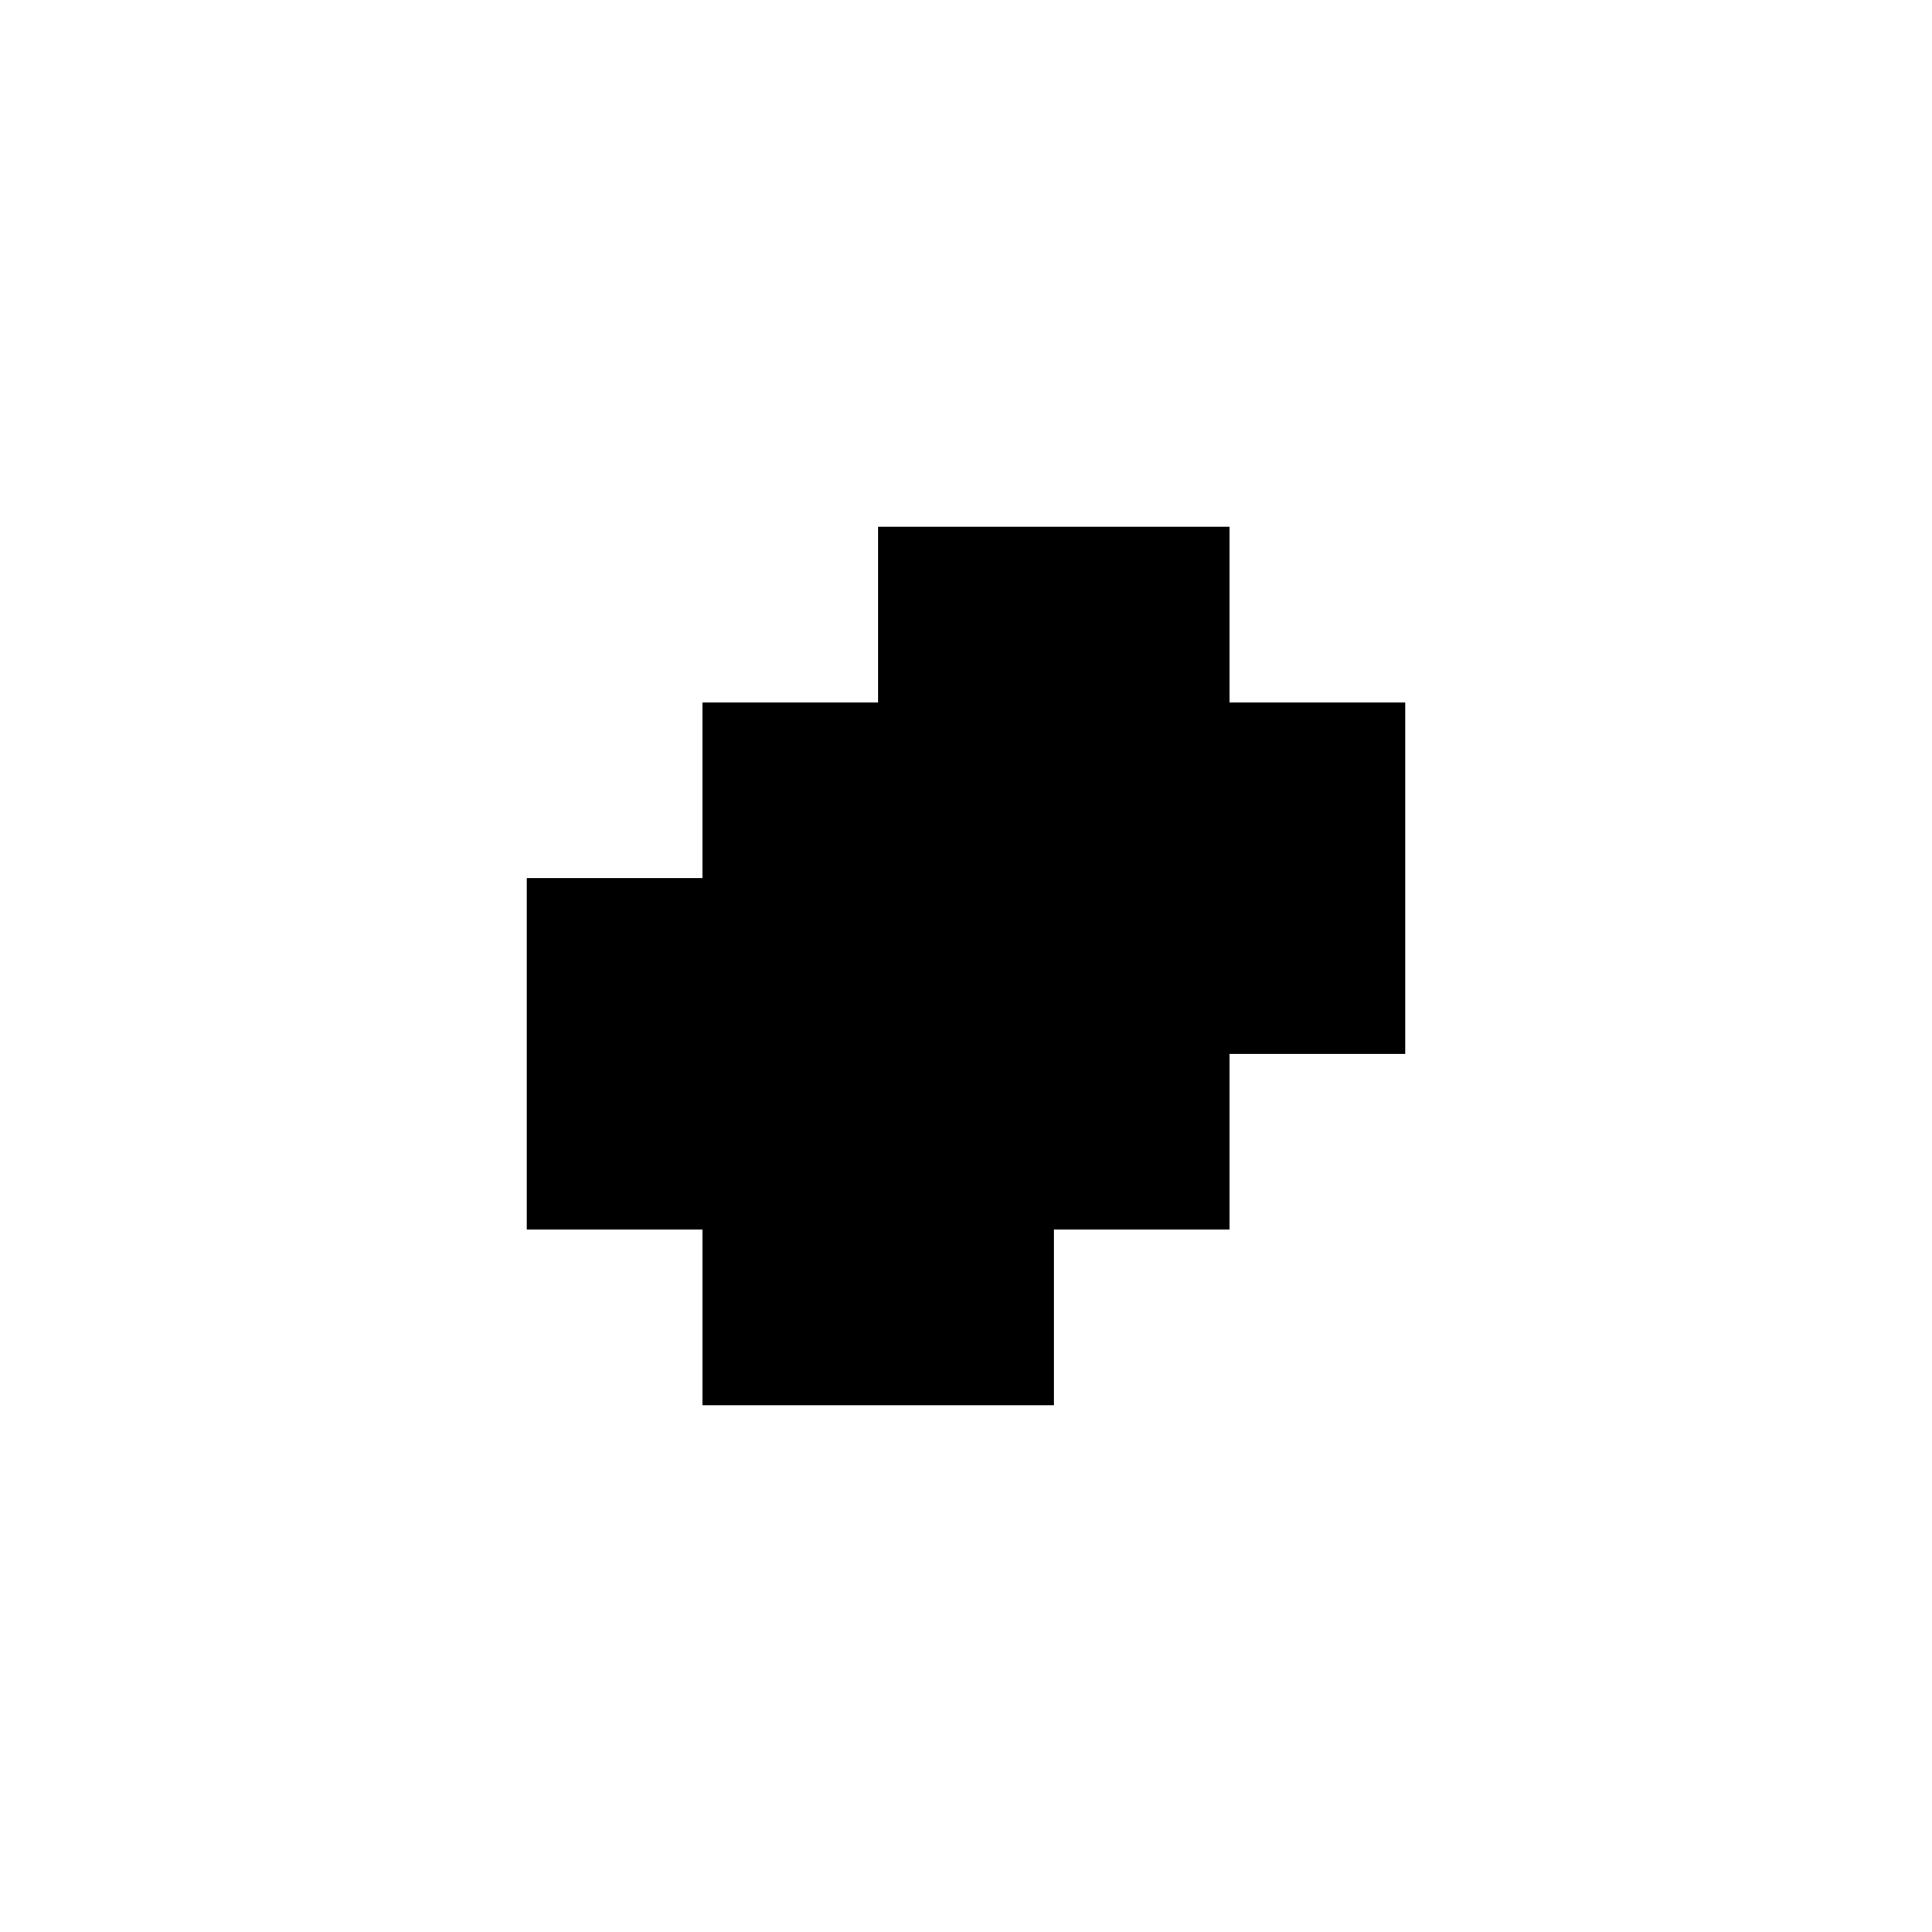
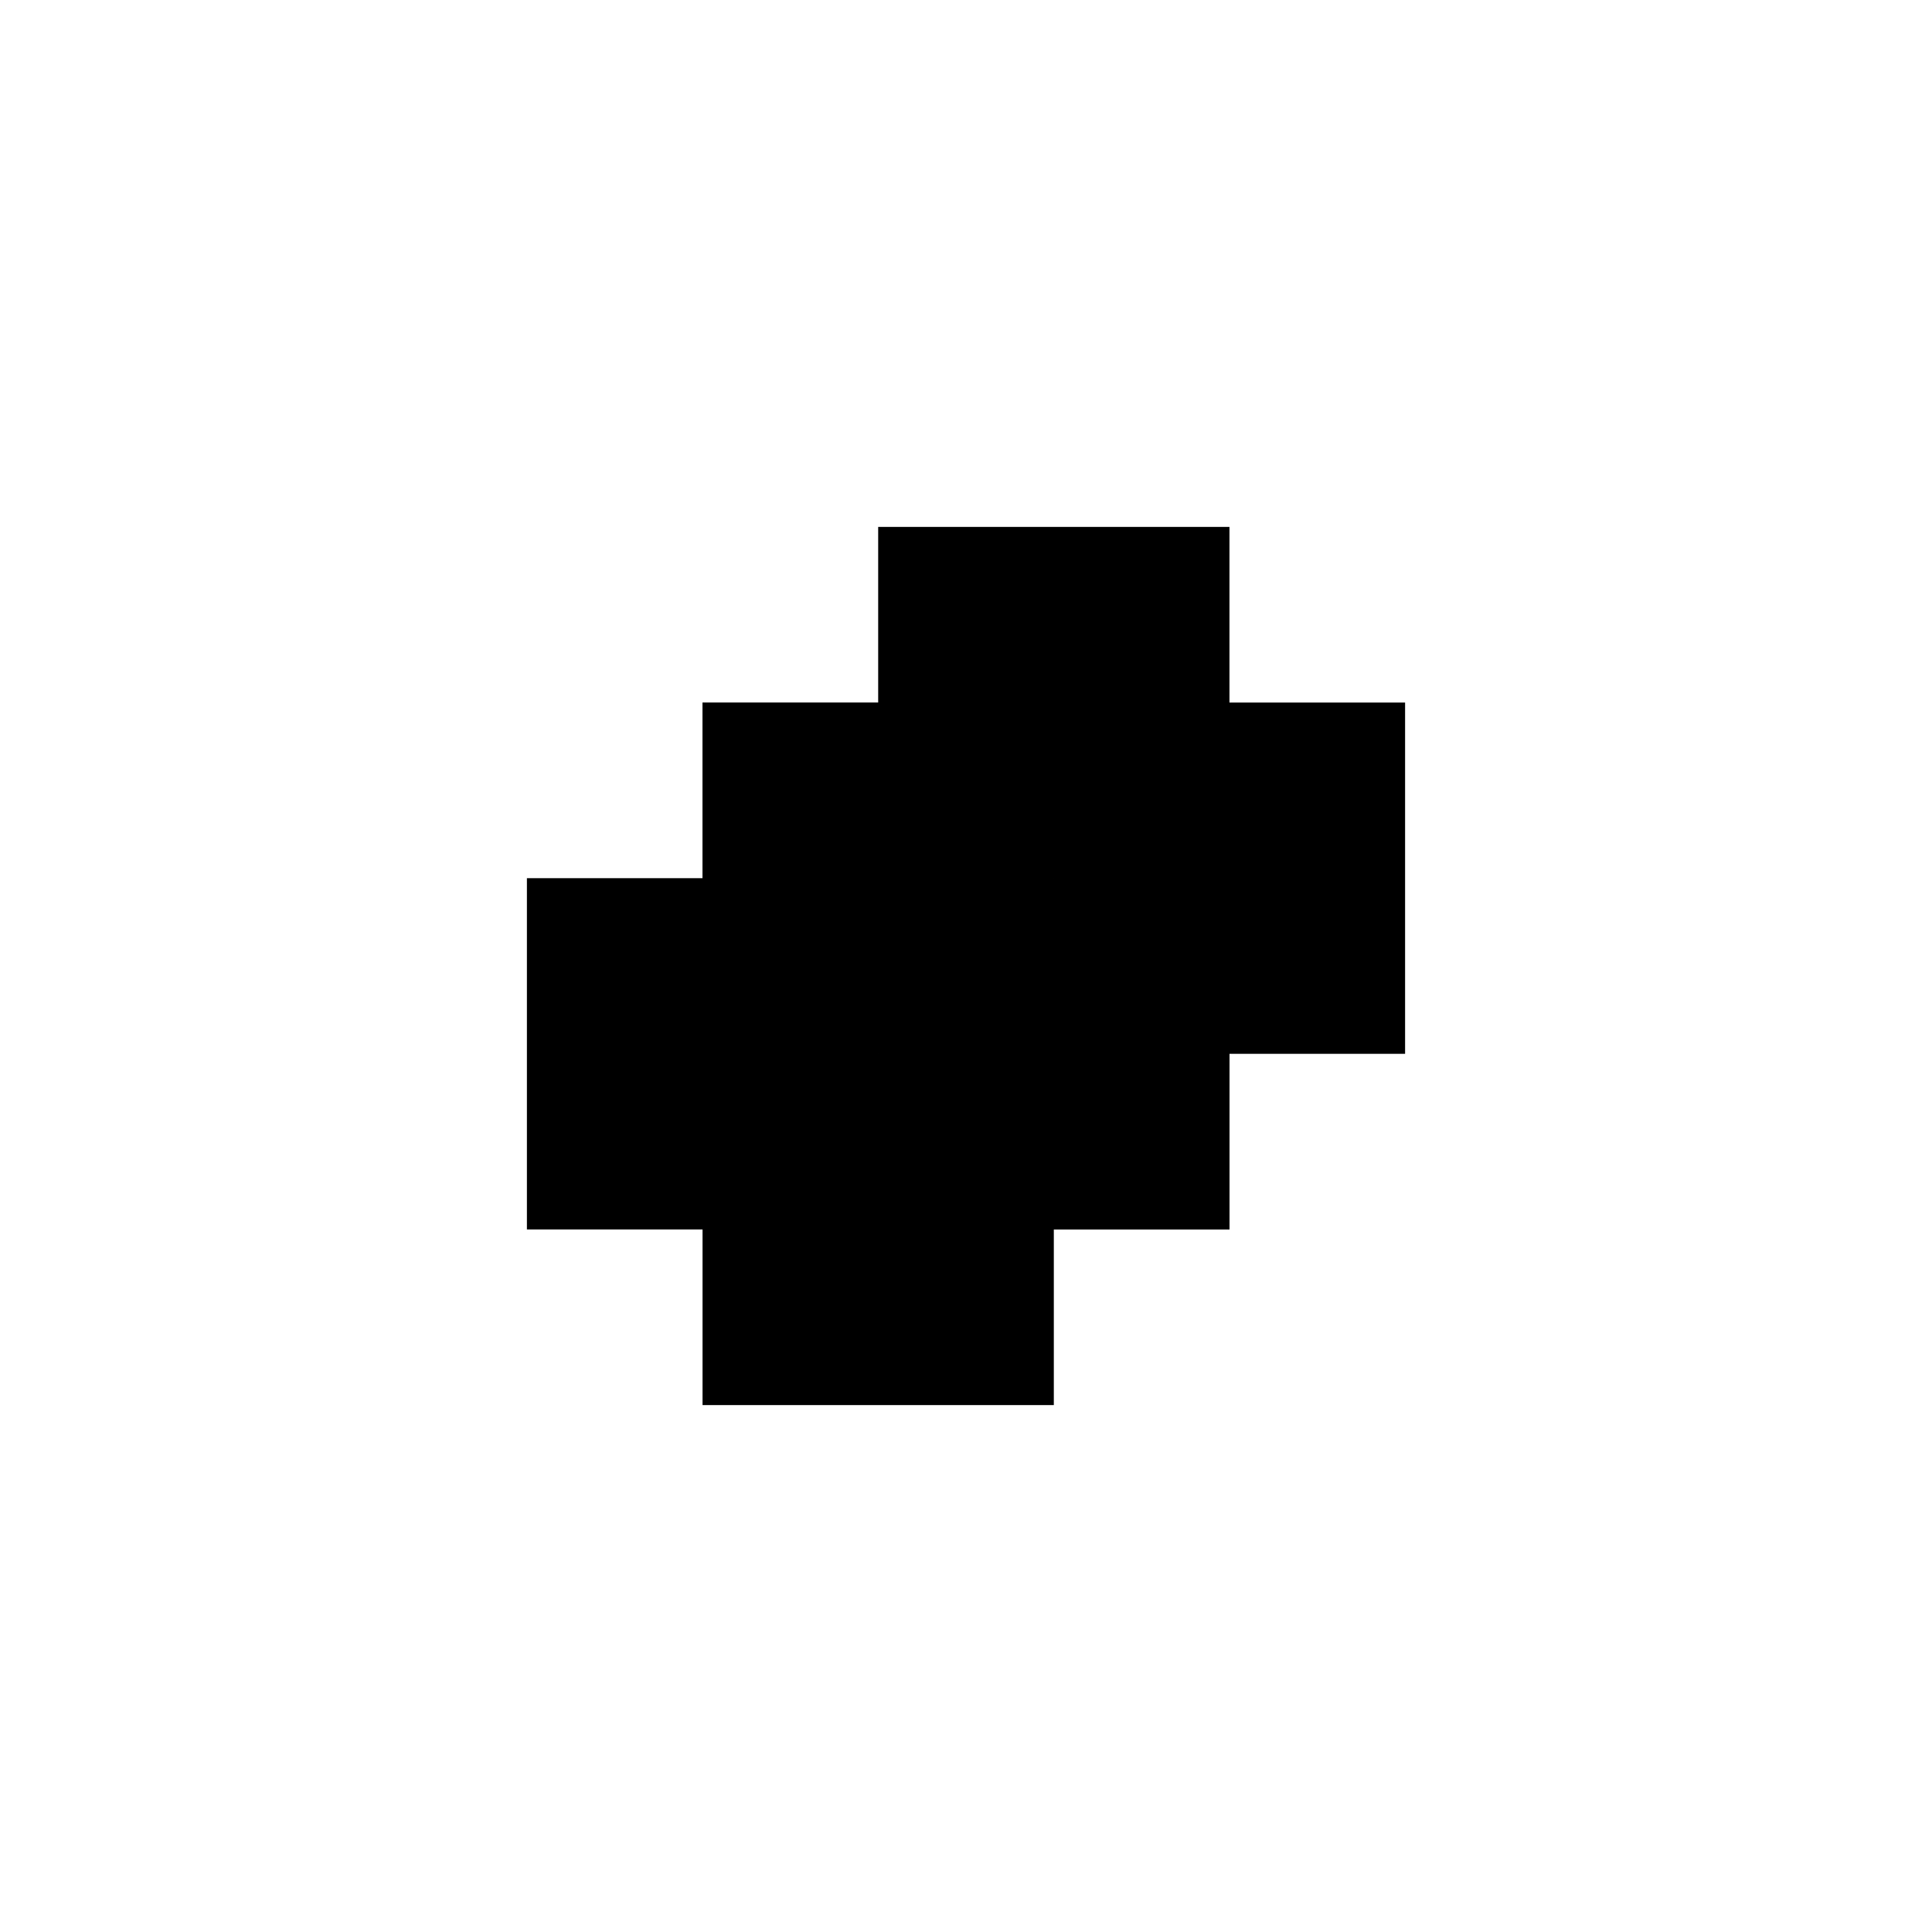
<svg xmlns="http://www.w3.org/2000/svg" viewBox="0 0 5.5 5.5">
  <g class="visible" fill="none" stroke="black" stroke-width="1.0">
    <polyline points="2.0,3.5 2.0,2.5" />
    <polyline points="2.0,3.5 3.0,3.5" />
    <polyline points="2.0,2.5 3.0,2.5" />
    <polyline points="2.5,2.5 2.5,2.0" />
    <polyline points="2.5,2.0 3.5,2.0" />
    <polyline points="3.0,3.5 3.0,2.5" />
    <polyline points="3,3.0 3.5,3.0" />
    <polyline points="3.5,3.0 3.5,2.0" />
  </g>
  <g class="hidden" fill="none" stroke="black" stroke-width="1.0" stroke-dasharray="4.0 3.0">
-     <polyline points="2.0,3.5 2.0,2.5" />
-     <polyline points="2.0,3.5 3.0,3.5" />
-     <polyline points="2.0,2.5 3.0,2.5" />
    <polyline points="2.5,3.0 2.5,2.5" />
-     <polyline points="2.5,3.0 2.5,2.0" />
    <polyline points="2.5,3.0 3,3.0" />
-     <polyline points="2.5,3.0 3.5,3.0" />
-     <polyline points="2.5,2.0 3.5,2.0" />
-     <polyline points="3.0,3.5 3.0,2.5" />
-     <polyline points="3.5,3.0 3.5,2.0" />
  </g>
</svg>
